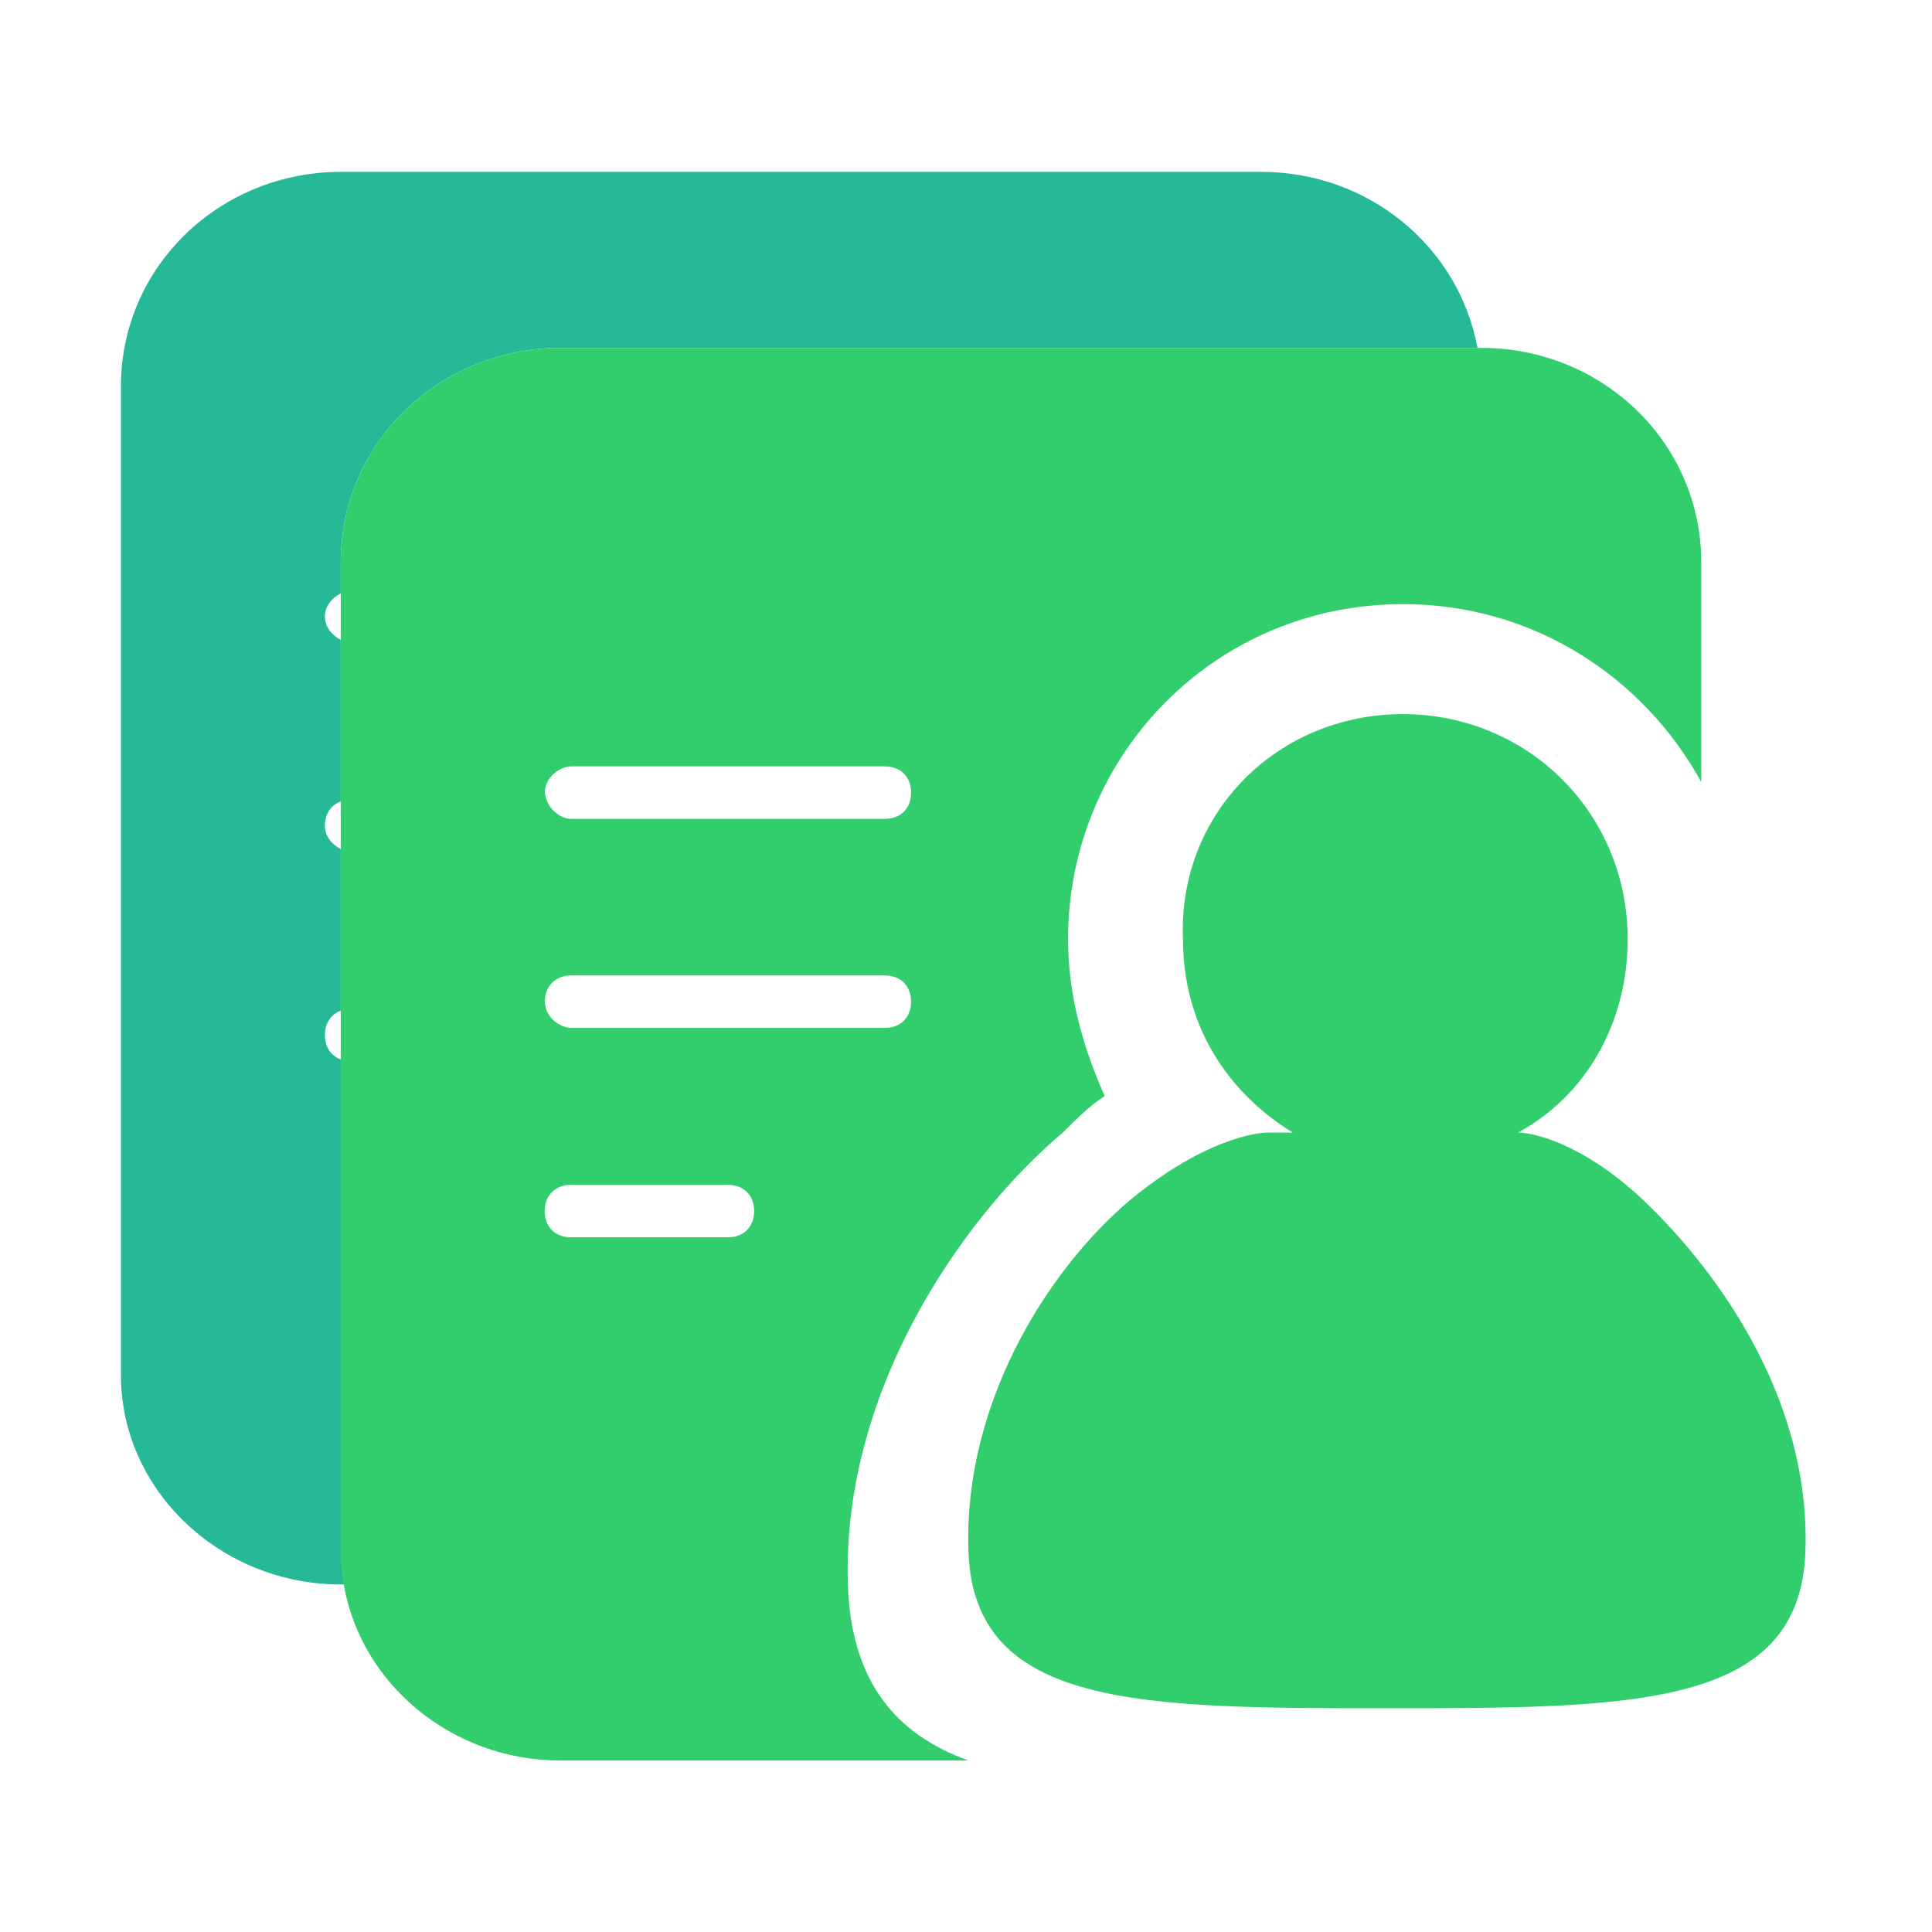
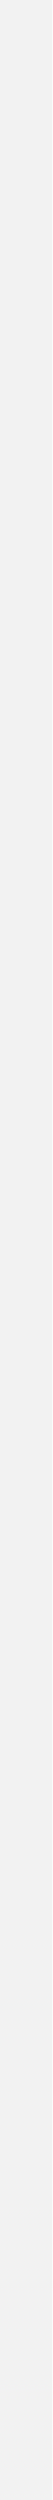
- <svg xmlns="http://www.w3.org/2000/svg" t="1600333088075" class="icon" viewBox="0 0 1024 1024" version="1.1" p-id="2337" width="200" height="200">
-   <path d="M180.6 561.5c-5.2-1.9-8.4-6.6-8.4-12.9 0-6.3 3.2-11 8.4-12.9V450c-4.3-2.2-8.4-6.5-8.4-12.3 0-6.3 3.2-11 8.4-12.9v-85.7c-4.3-2.2-8.4-6.5-8.4-12.3 0-5.8 4.1-10.1 8.4-12.3v-16.4c0-63.8 52.7-113.7 116.5-113.7h486c-9.9-53.7-57.7-93.3-114.5-93.3h-488c-63.8 0-116.5 49.9-116.5 113.7v524.1c0 61 52.7 110.9 116.5 110.9h1.8c-1-5.8-1.6-11.6-1.6-17.7V561.5z" fill="#25B997" p-id="2338" data-spm-anchor-id="a313x.7781069.0.i4" class="selected" />
-   <path d="M449.6 844.3c-5.5-105.4 61-199.7 113.7-244 8.3-8.3 13.9-13.9 22.2-19.4-11.1-25-19.4-52.7-19.4-83.2 0-97.1 77.6-177.5 177.5-177.5 69.3 0 127.6 38.8 158.1 94.3V298.1c0-63.8-52.7-113.7-116.5-113.7H297.1c-63.8 0-116.5 49.9-116.5 113.7v524c0 6 0.7 11.9 1.6 17.7 9 52.7 57.3 93.3 114.8 93.3h216.3c-38.7-13.9-60.9-41.6-63.7-88.8zM302.7 406.2H469c8.3 0 13.9 5.5 13.9 13.9S477.4 434 469 434H302.6c-4.6 0-10.9-4-12.9-10.1-0.4-1.2-0.9-2.4-0.9-3.8 0-8.4 8.3-13.9 13.9-13.9z m83.1 249.6h-83.2c-8.3 0-13.9-5.5-13.9-13.9 0-8.3 5.6-13.9 13.9-13.9h83.2c8.3 0 13.9 5.5 13.9 13.9 0 8.3-5.5 13.9-13.9 13.9z m-83.1-111c-5.6 0-13.9-5.5-13.9-13.9 0-8.3 5.6-13.9 13.9-13.9H469c8.3 0 13.9 5.5 13.9 13.9 0 8.3-5.5 13.9-13.9 13.9H302.7z" fill="#32CE6D" p-id="2339" data-spm-anchor-id="a313x.7781069.0.i2" class="" />
-   <path d="M868.3 633.6c-30.5-27.7-55.5-33.3-63.8-33.3 36.1-19.4 58.2-58.2 58.2-102.6 0-66.5-52.7-119.2-119.2-119.2S624.3 431.2 627 497.7c0 44.4 22.2 80.4 58.2 102.6h-13.9s-27.7 0-69.3 33.3c-41.6 33.3-91.5 105.4-88.7 188.6 2.8 83.2 91.5 83.2 221.8 83.2s219.1 0 221.8-83.2c2.9-83.3-49.7-152.6-88.6-188.6z" fill="#32CE6D" p-id="2340" data-spm-anchor-id="a313x.7781069.0.i3" class="" />
+ <svg xmlns="http://www.w3.org/2000/svg" version="1.1" width="14px" height="669px">
+   <g transform="matrix(1 0 0 1 -401 -147 )">
+     <path d="M 0 669  L 0 143.181  L 0 0  L 14 0  L 14 669  L 0 669  Z " fill-rule="nonzero" fill="#f2f2f2" stroke="none" fill-opacity="0.996" transform="matrix(1 0 0 1 401 147 )" />
+   </g>
</svg>
